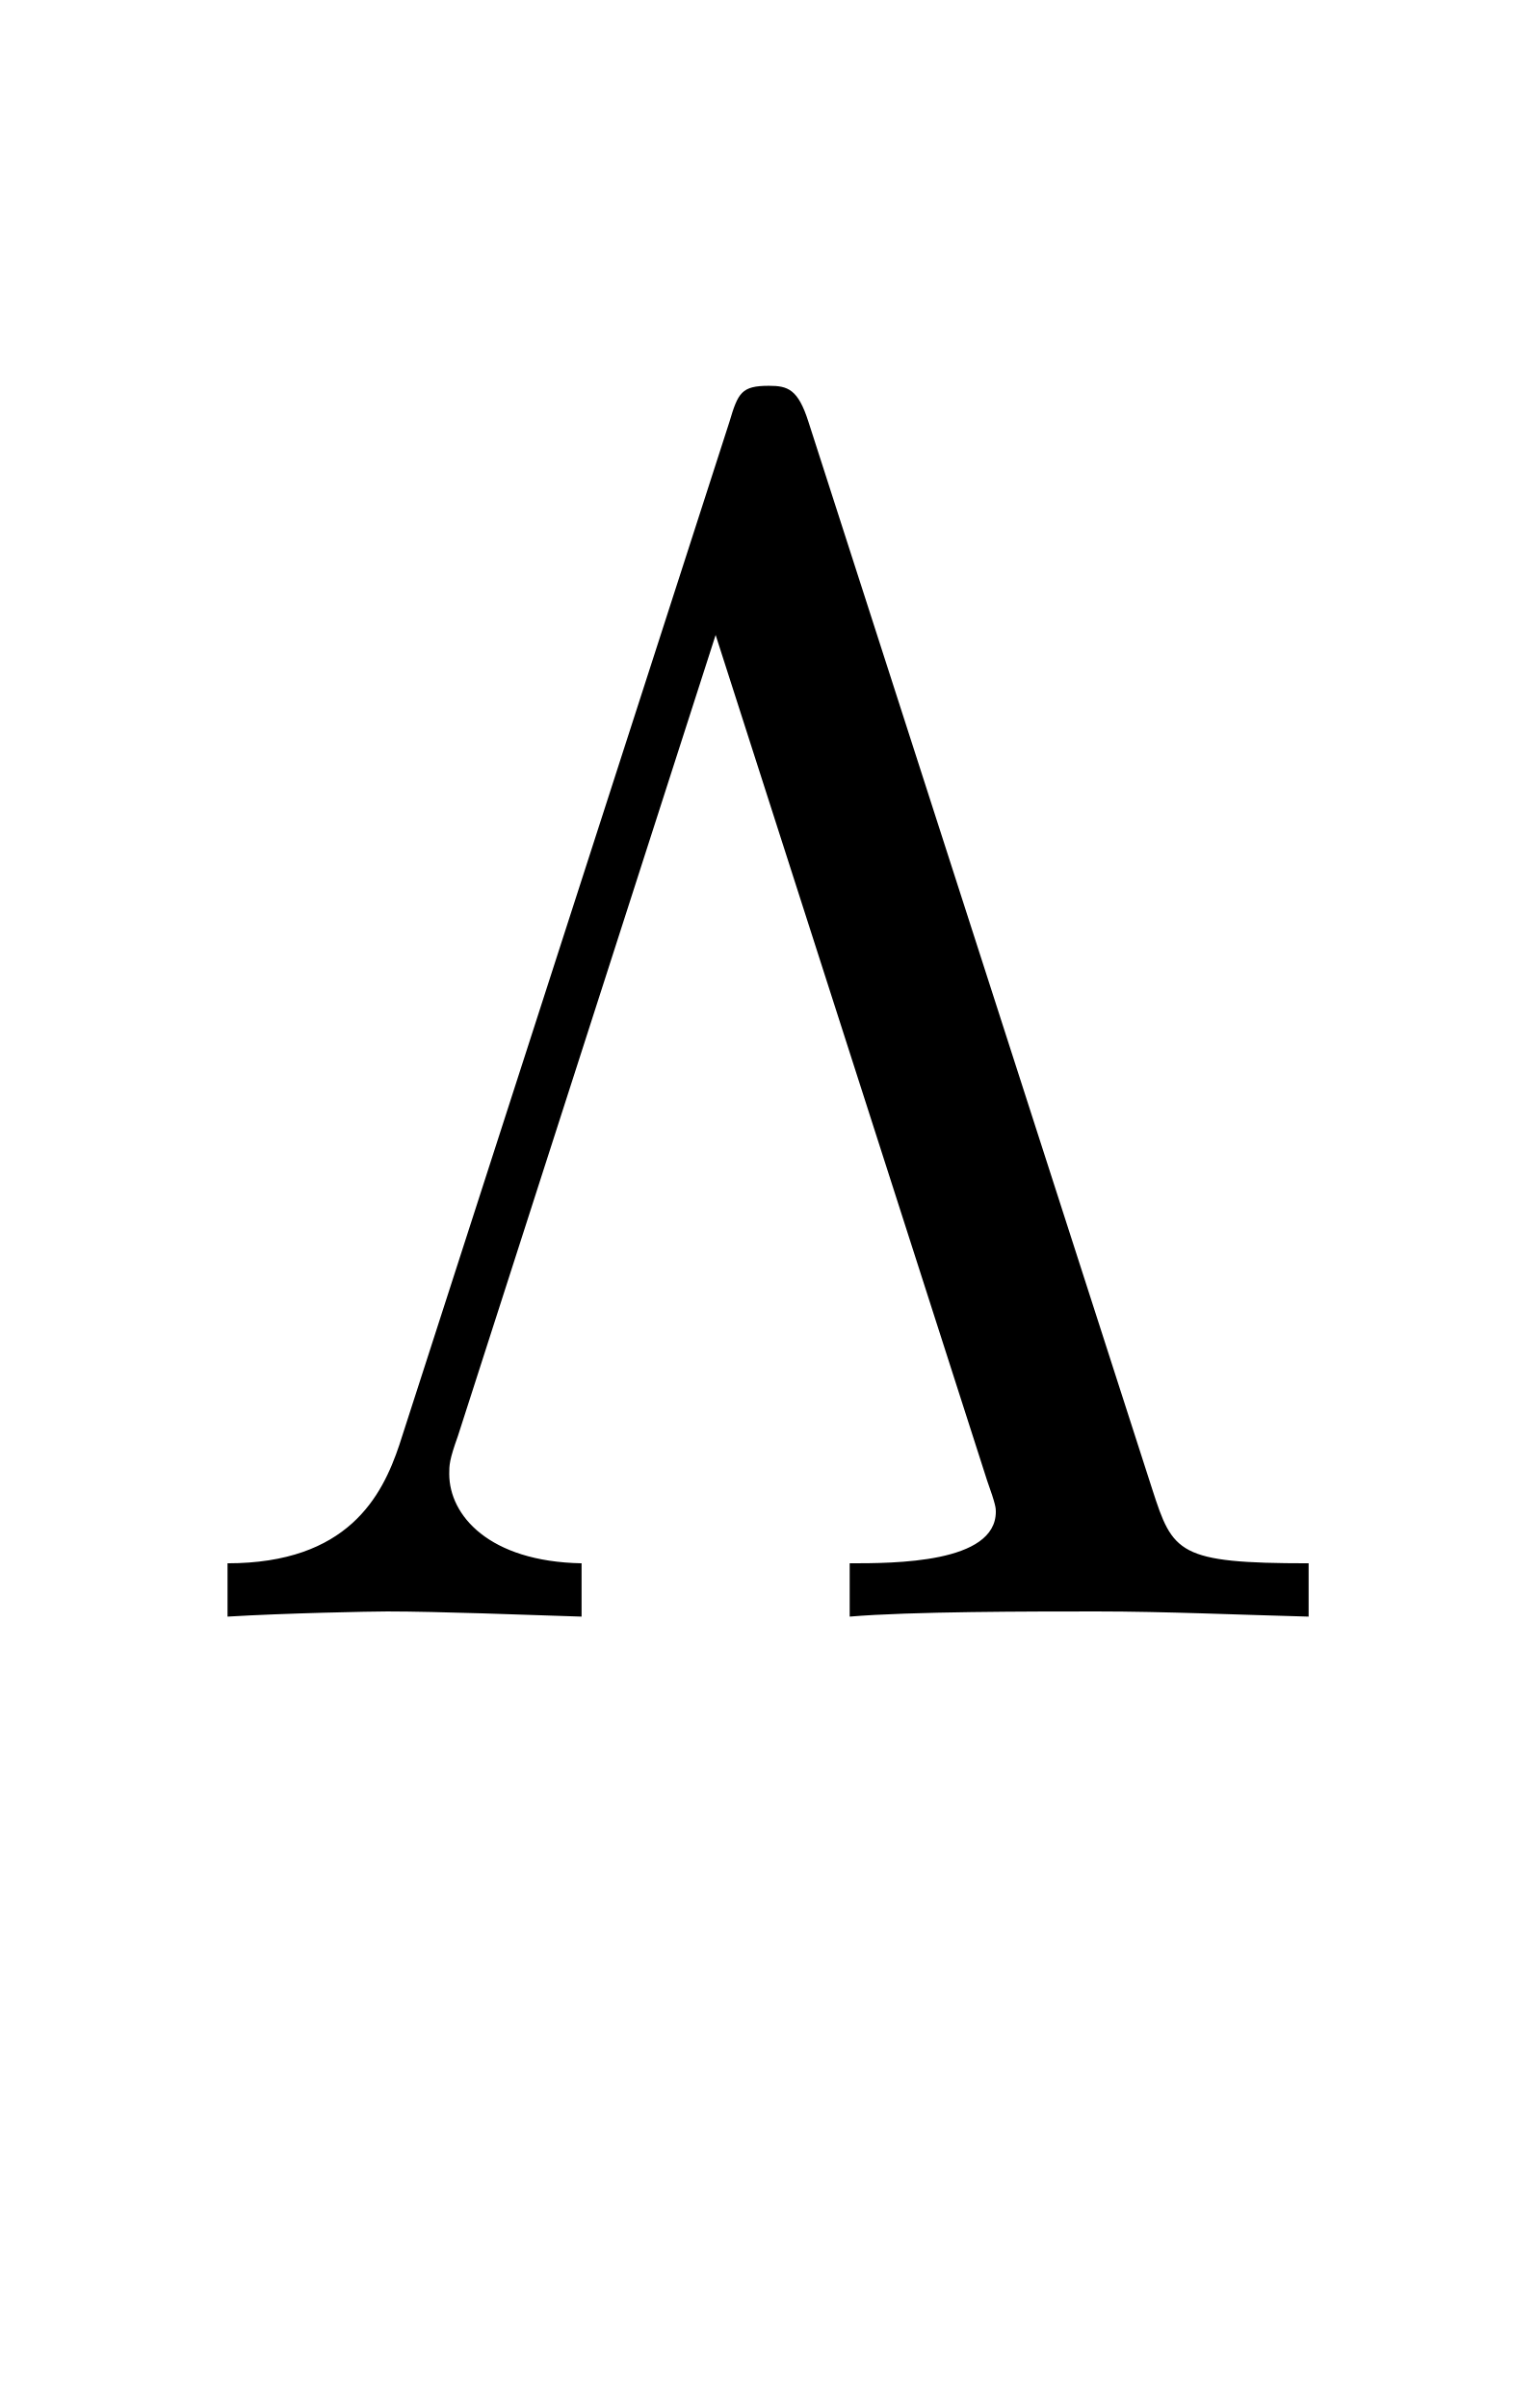
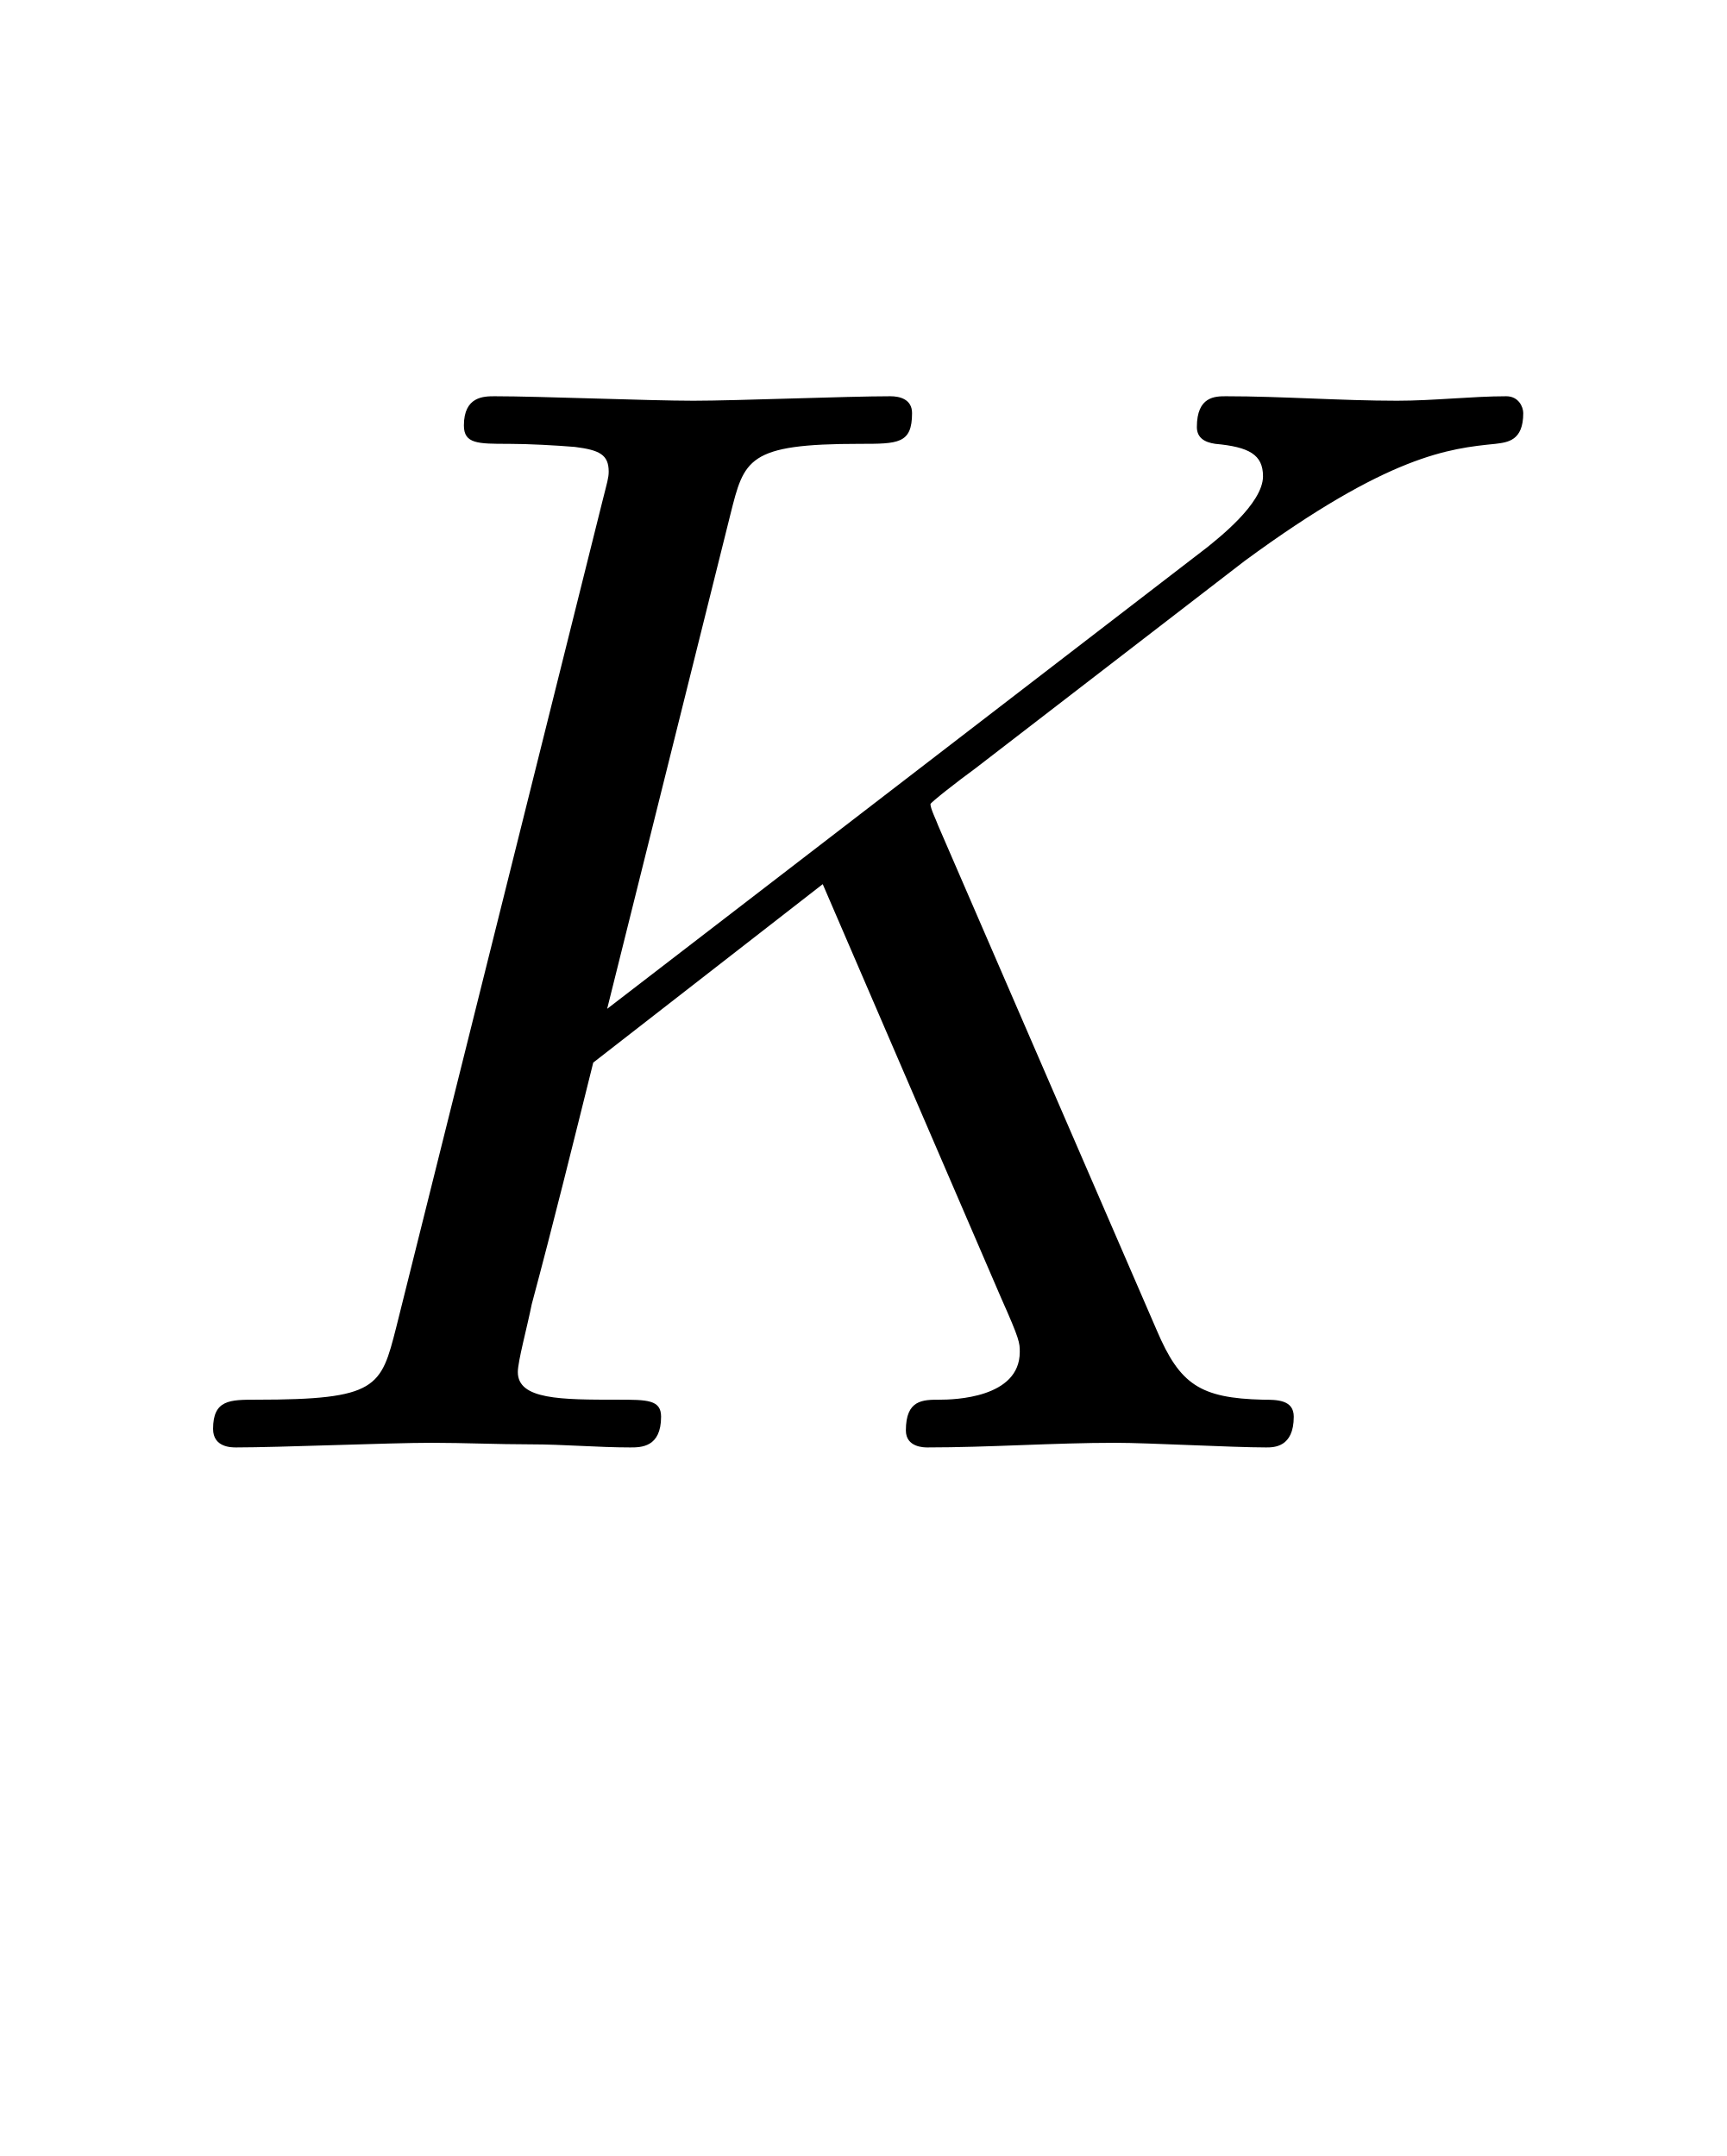
- <svg xmlns="http://www.w3.org/2000/svg" xmlns:xlink="http://www.w3.org/1999/xlink" version="1.1" viewBox="-165.1 -165.1 20.451 32">
+ <svg xmlns="http://www.w3.org/2000/svg" xmlns:xlink="http://www.w3.org/1999/xlink" version="1.1" viewBox="-165.1 -165.1 25.622 32">
  <defs>
-     <path id="g0-3" d="M3.686-6.924C3.626-7.113 3.567-7.133 3.457-7.133C3.298-7.133 3.278-7.093 3.228-6.924L1.315-.996C1.215-.697 1.016-.309 .319-.309V0C.648-.02 1.156-.03 1.245-.03C1.534-.03 2.062-.01 2.371 0V-.309C1.833-.319 1.604-.588 1.604-.827C1.604-.877 1.604-.907 1.654-1.046L3.148-5.689L4.722-.787C4.772-.648 4.772-.628 4.772-.608C4.772-.309 4.184-.309 3.925-.309V0C4.274-.03 4.981-.03 5.36-.03C5.748-.03 6.197-.01 6.585 0V-.309C5.828-.309 5.798-.369 5.679-.737L3.686-6.924Z" />
+     <path id="g0-75" d="M5.071-4.025C5.061-4.055 5.021-4.134 5.021-4.164C5.021-4.174 5.2-4.314 5.31-4.394L7.054-5.738C7.99-6.426 8.379-6.466 8.677-6.496C8.757-6.506 8.857-6.516 8.857-6.695C8.857-6.735 8.827-6.804 8.747-6.804C8.528-6.804 8.279-6.775 8.04-6.775C7.681-6.775 7.293-6.804 6.934-6.804C6.864-6.804 6.745-6.804 6.745-6.605C6.745-6.535 6.795-6.506 6.864-6.496C7.083-6.476 7.173-6.426 7.173-6.286C7.173-6.107 6.874-5.878 6.814-5.828L2.929-2.839L3.726-6.037C3.816-6.396 3.836-6.496 4.563-6.496C4.812-6.496 4.902-6.496 4.902-6.695C4.902-6.785 4.822-6.804 4.762-6.804C4.483-6.804 3.766-6.775 3.487-6.775C3.198-6.775 2.491-6.804 2.202-6.804C2.132-6.804 2.002-6.804 2.002-6.615C2.002-6.496 2.092-6.496 2.291-6.496C2.421-6.496 2.6-6.486 2.72-6.476C2.879-6.456 2.939-6.426 2.939-6.316C2.939-6.276 2.929-6.247 2.899-6.127L1.564-.777C1.465-.389 1.445-.309 .658-.309C.488-.309 .379-.309 .379-.12C.379 0 .498 0 .528 0C.807 0 1.514-.03 1.793-.03C2.002-.03 2.222-.02 2.431-.02C2.65-.02 2.869 0 3.078 0C3.148 0 3.278 0 3.278-.199C3.278-.309 3.188-.309 2.999-.309C2.63-.309 2.351-.309 2.351-.488C2.351-.558 2.411-.777 2.441-.927C2.58-1.445 2.71-1.973 2.839-2.491L4.324-3.646L5.479-.966C5.599-.697 5.599-.677 5.599-.618C5.599-.319 5.171-.309 5.081-.309C4.971-.309 4.862-.309 4.862-.11C4.862 0 4.981 0 5.001 0C5.4 0 5.818-.03 6.217-.03C6.436-.03 6.974 0 7.193 0C7.243 0 7.372 0 7.372-.199C7.372-.309 7.263-.309 7.173-.309C6.765-.319 6.635-.408 6.486-.757L5.071-4.025Z" />
  </defs>
  <g id="page1" transform="scale(2.293061)">
-     <use x="-71" y="-62.631" xlink:href="#g0-3" />
+     <use x="-71" y="-62.631" xlink:href="#g0-75" />
  </g>
</svg>
